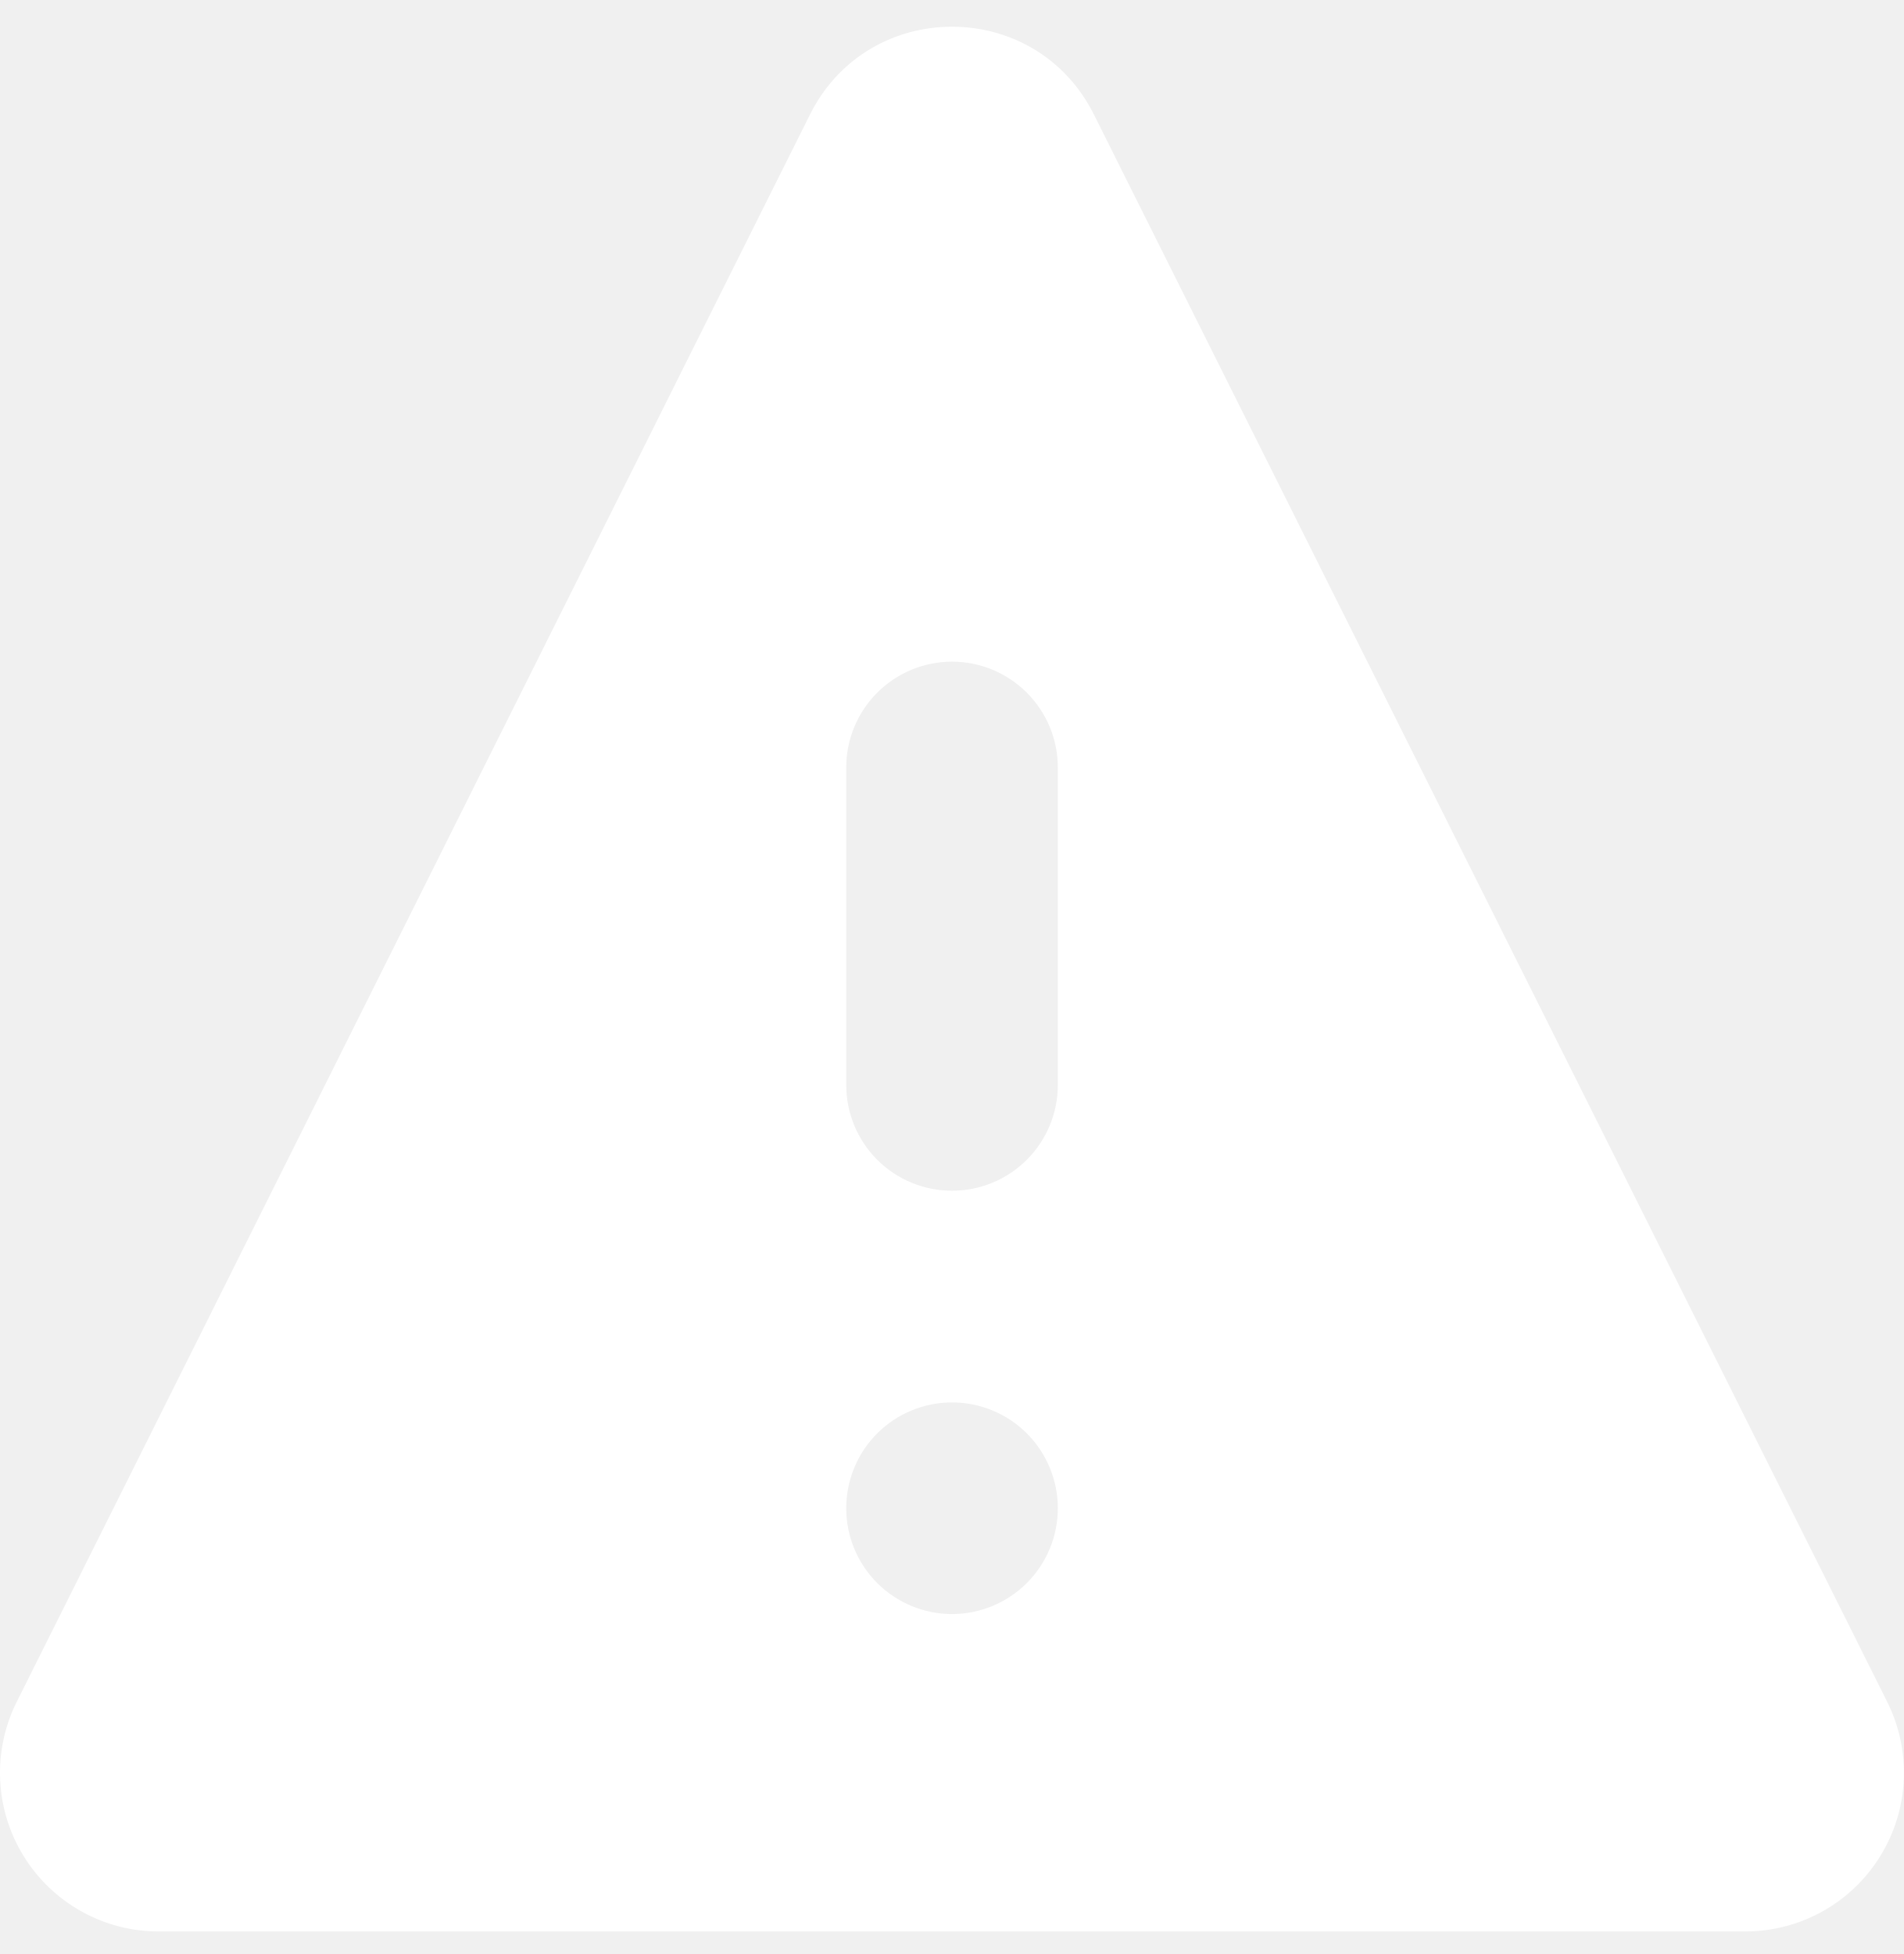
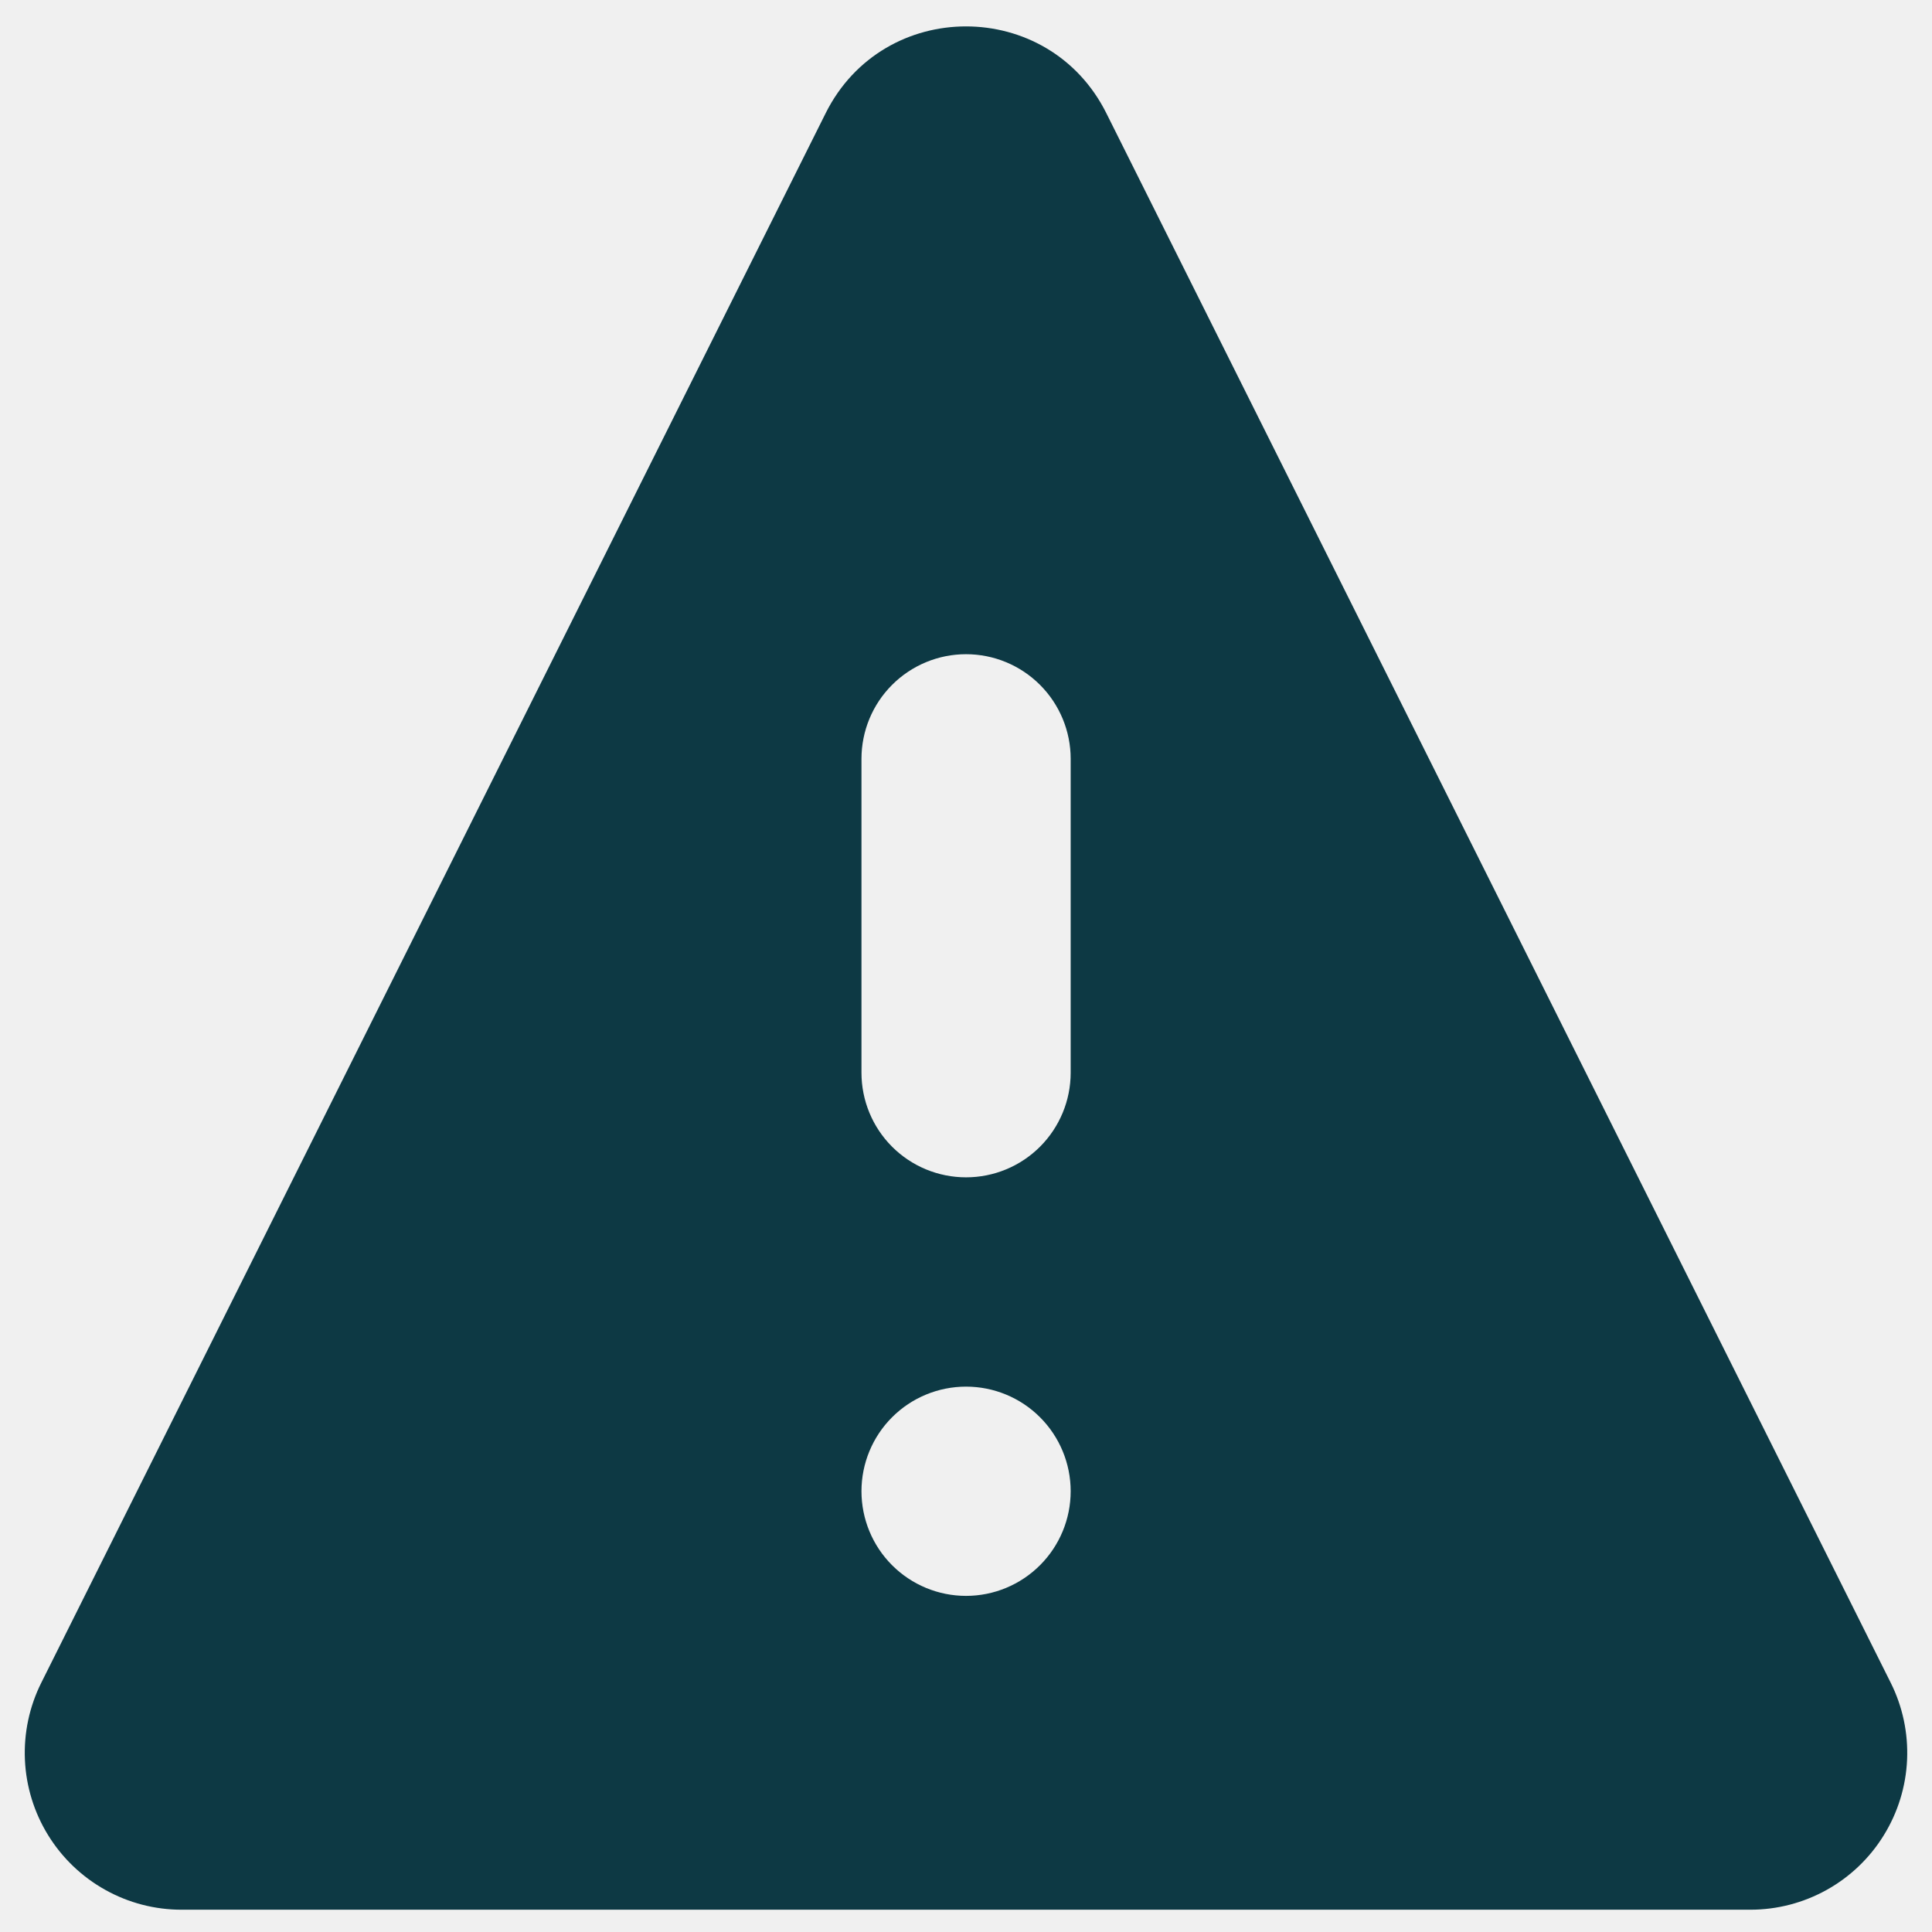
- <svg xmlns="http://www.w3.org/2000/svg" width="38" height="39" viewBox="0 0 38 39" fill="none">
-   <path fill-rule="evenodd" clip-rule="evenodd" d="M0.335 33.965L16.167 2.285C17.335 -0.051 20.665 -0.051 21.833 2.285L37.665 33.965C37.907 34.448 38.021 34.985 37.997 35.524C37.973 36.064 37.811 36.588 37.527 37.047C37.244 37.507 36.847 37.886 36.376 38.149C35.904 38.412 35.374 38.55 34.834 38.55H3.168C2.628 38.551 2.097 38.413 1.626 38.15C1.154 37.887 0.757 37.508 0.473 37.048C0.189 36.589 0.027 36.064 0.003 35.525C-0.021 34.985 0.093 34.448 0.335 33.965ZM19.001 13.206C19.561 13.206 20.098 13.429 20.494 13.825C20.89 14.221 21.113 14.758 21.113 15.318V21.654C21.113 22.215 20.89 22.752 20.494 23.148C20.098 23.544 19.561 23.766 19.001 23.766C18.441 23.766 17.904 23.544 17.508 23.148C17.112 22.752 16.89 22.215 16.89 21.654V15.318C16.89 14.758 17.112 14.221 17.508 13.825C17.904 13.429 18.441 13.206 19.001 13.206ZM21.113 30.102C21.113 30.663 20.89 31.2 20.494 31.596C20.098 31.992 19.561 32.215 19.001 32.215C18.441 32.215 17.904 31.992 17.508 31.596C17.112 31.2 16.89 30.663 16.89 30.102C16.89 29.542 17.112 29.005 17.508 28.609C17.904 28.213 18.441 27.991 19.001 27.991C19.561 27.991 20.098 28.213 20.494 28.609C20.89 29.005 21.113 29.542 21.113 30.102Z" fill="white" />
+ <svg xmlns="http://www.w3.org/2000/svg" width="30" height="30" viewBox="0 0 38 39" fill="#0D3944">
+   <path fill-rule="evenodd" clip-rule="evenodd" d="M0.335 33.965L16.167 2.285C17.335 -0.051 20.665 -0.051 21.833 2.285L37.665 33.965C37.907 34.448 38.021 34.985 37.997 35.524C37.973 36.064 37.811 36.588 37.527 37.047C37.244 37.507 36.847 37.886 36.376 38.149C35.904 38.412 35.374 38.55 34.834 38.55H3.168C2.628 38.551 2.097 38.413 1.626 38.15C1.154 37.887 0.757 37.508 0.473 37.048C0.189 36.589 0.027 36.064 0.003 35.525C-0.021 34.985 0.093 34.448 0.335 33.965ZM19.001 13.206C19.561 13.206 20.098 13.429 20.494 13.825C20.89 14.221 21.113 14.758 21.113 15.318V21.654C21.113 22.215 20.89 22.752 20.494 23.148C20.098 23.544 19.561 23.766 19.001 23.766C18.441 23.766 17.904 23.544 17.508 23.148C17.112 22.752 16.89 22.215 16.89 21.654V15.318C16.89 14.758 17.112 14.221 17.508 13.825C17.904 13.429 18.441 13.206 19.001 13.206ZM21.113 30.102C21.113 30.663 20.89 31.2 20.494 31.596C20.098 31.992 19.561 32.215 19.001 32.215C18.441 32.215 17.904 31.992 17.508 31.596C17.112 31.2 16.89 30.663 16.89 30.102C16.89 29.542 17.112 29.005 17.508 28.609C17.904 28.213 18.441 27.991 19.001 27.991C19.561 27.991 20.098 28.213 20.494 28.609C20.89 29.005 21.113 29.542 21.113 30.102Z" />
</svg>
